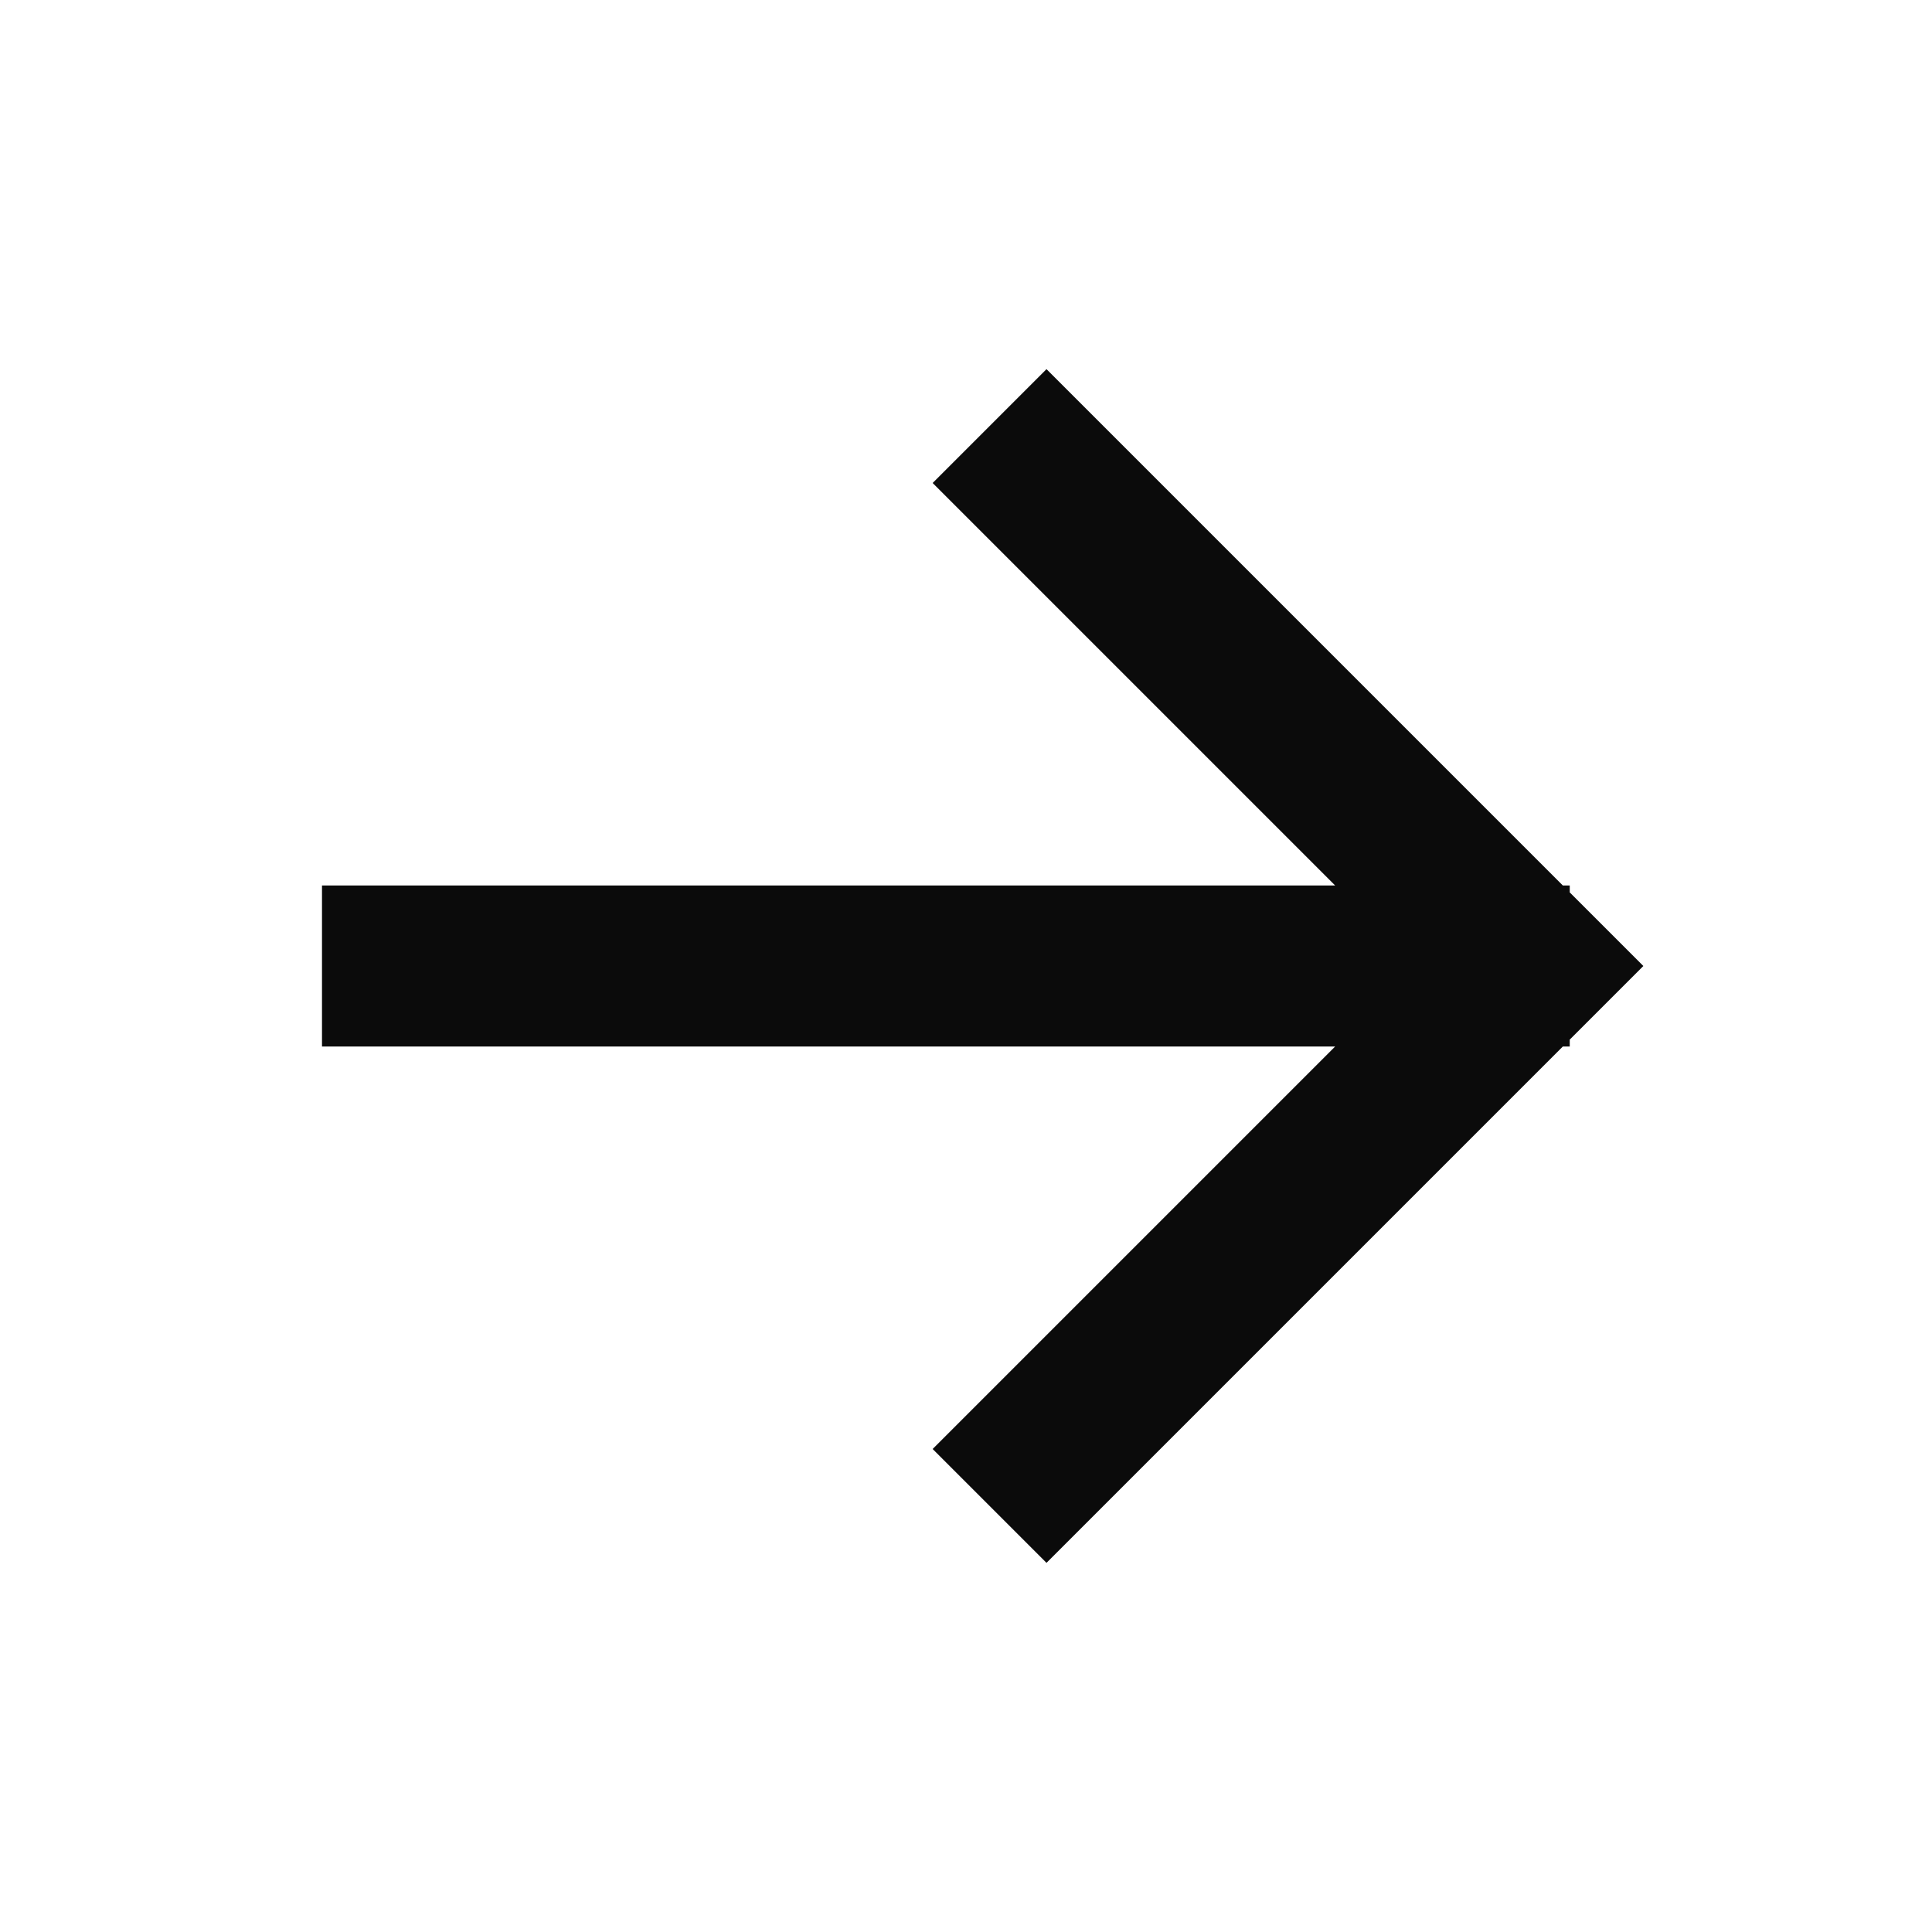
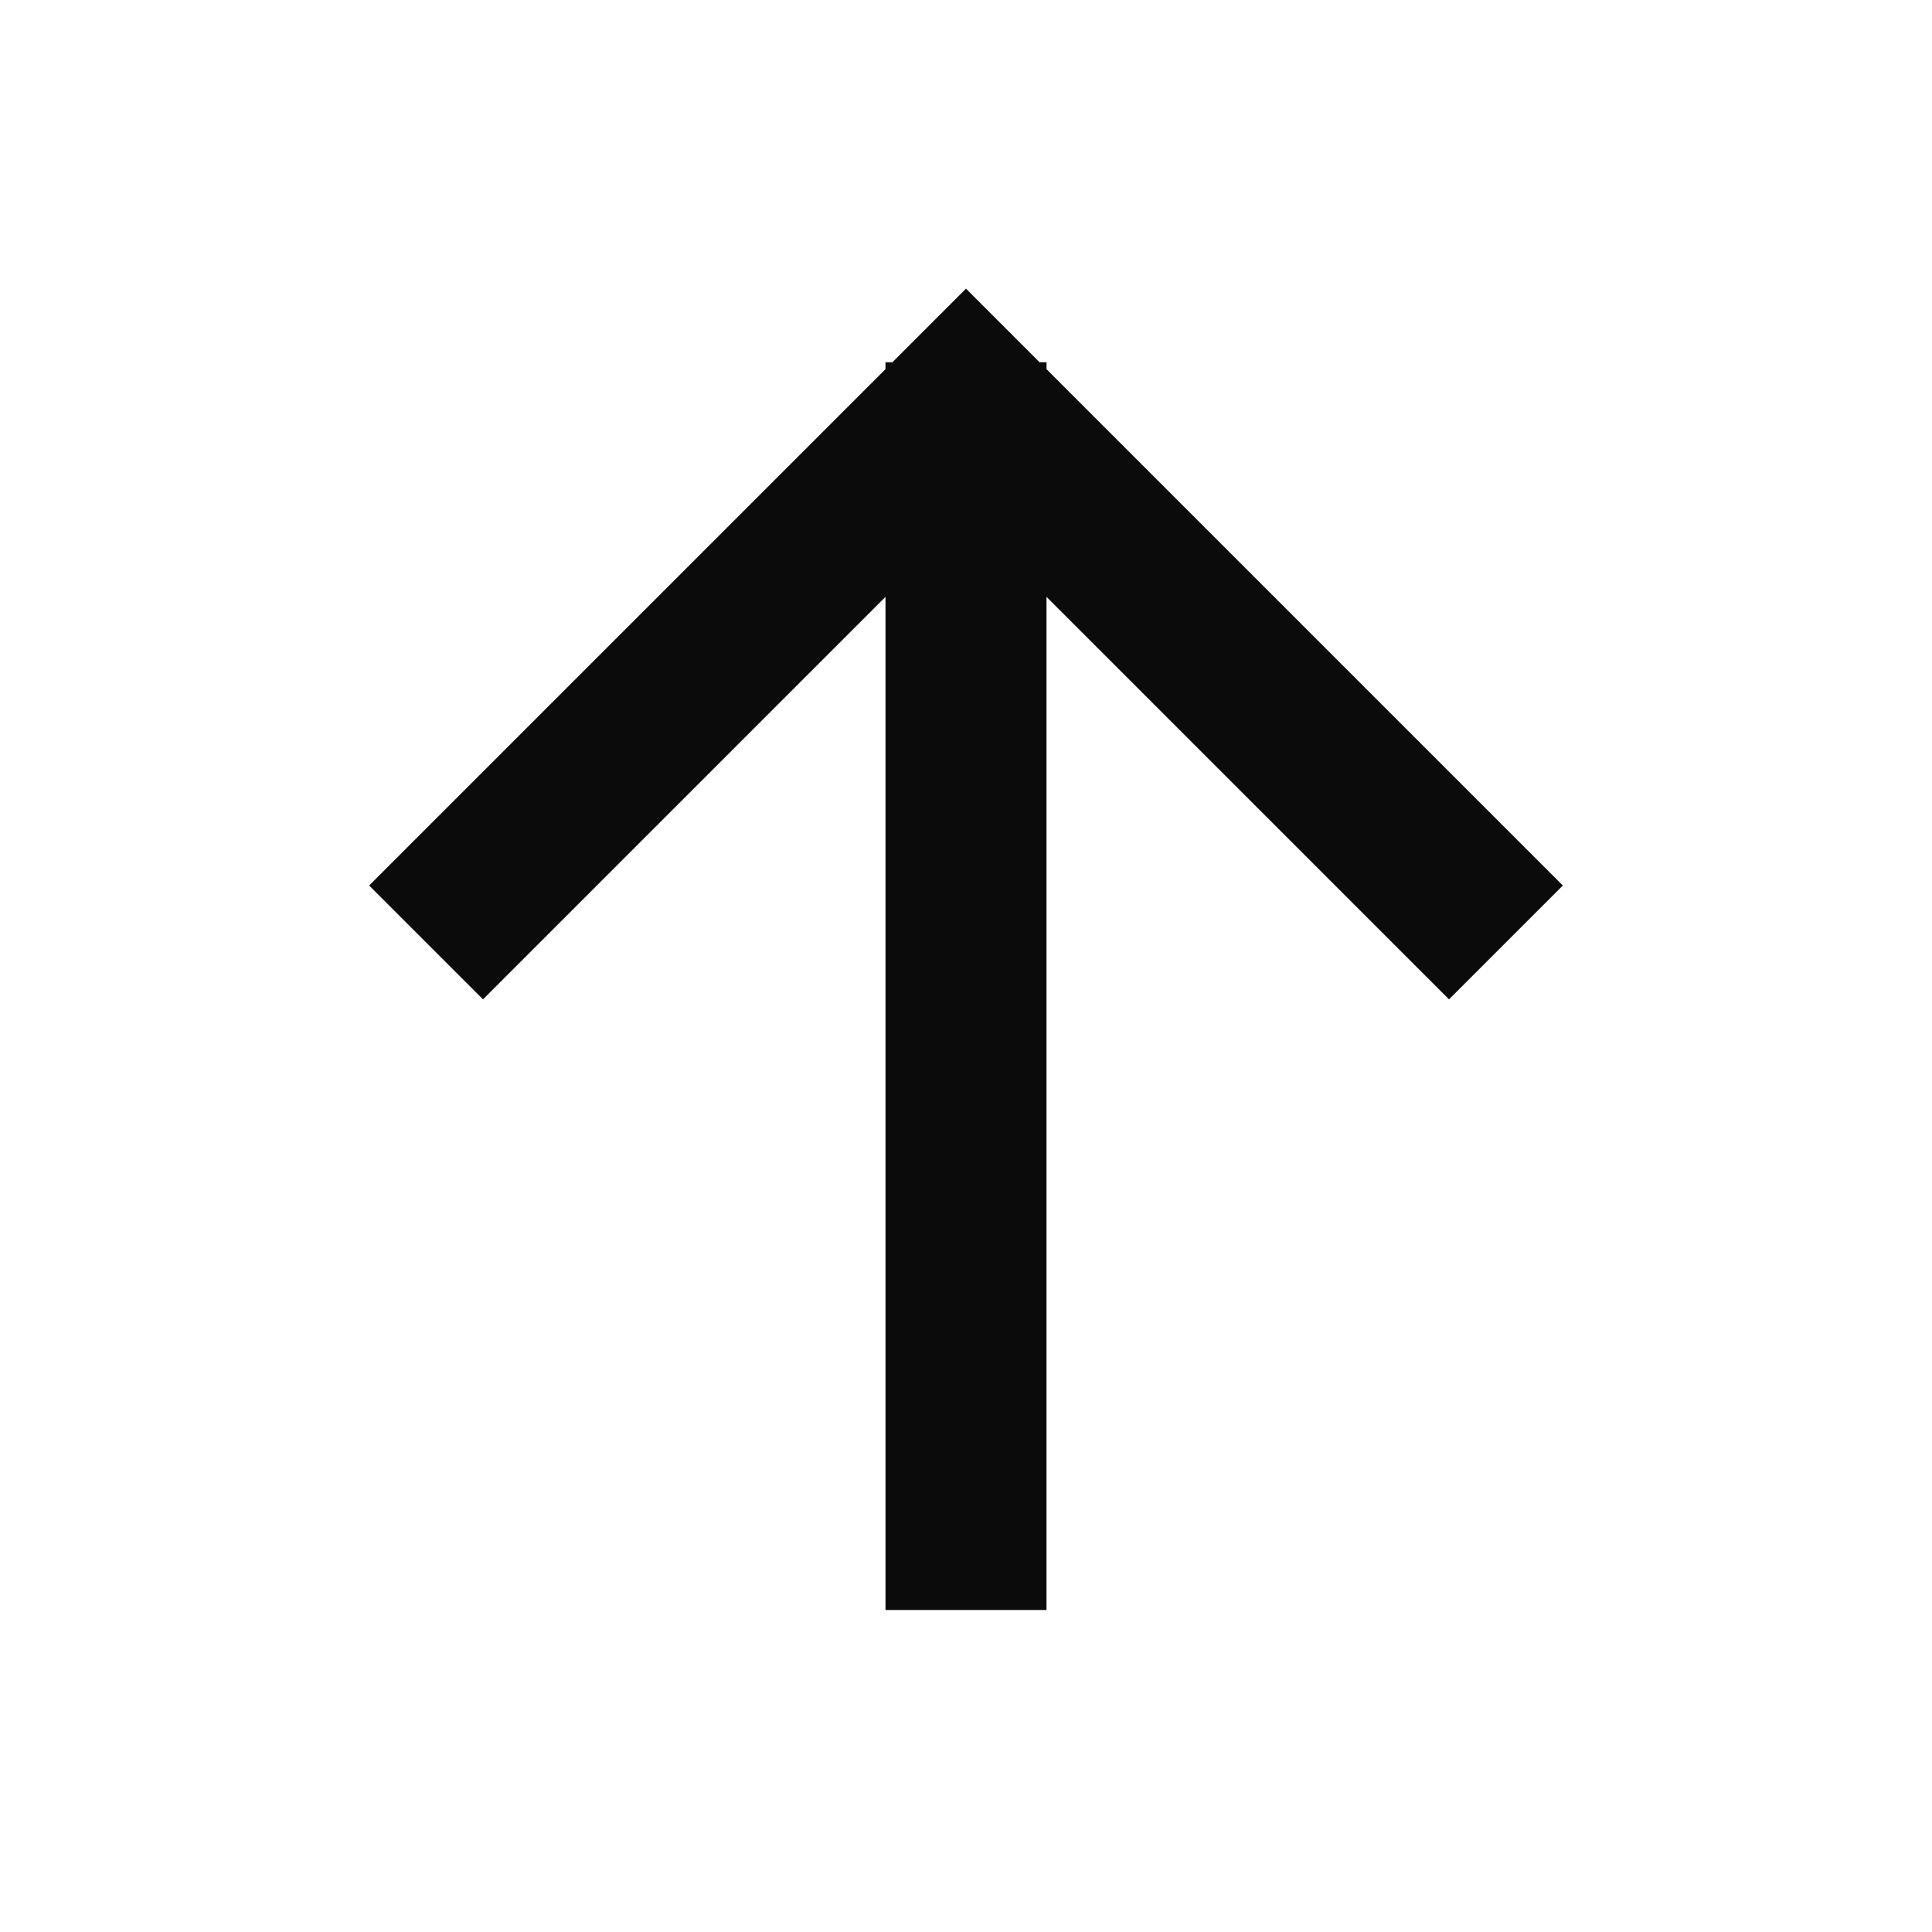
<svg xmlns="http://www.w3.org/2000/svg" preserveAspectRatio="none" overflow="visible" style="display: block;" width="24" height="24" viewBox="0 0 24 24" fill="none">
-   <g id="Icons/Arrows/Right">
-     <path id="Vector" d="M13 18L19 12L13 6M18.5 12H5" stroke-width="2" stroke-linecap="square" stroke="#0B0B0B" />
+   <g id="Icons/Arrows">
+     <path id="Vector" d="M18 11L12 5L6 11M12 5.5V19" stroke-width="2" stroke-linecap="square" stroke="#0B0B0B" />
  </g>
</svg>
